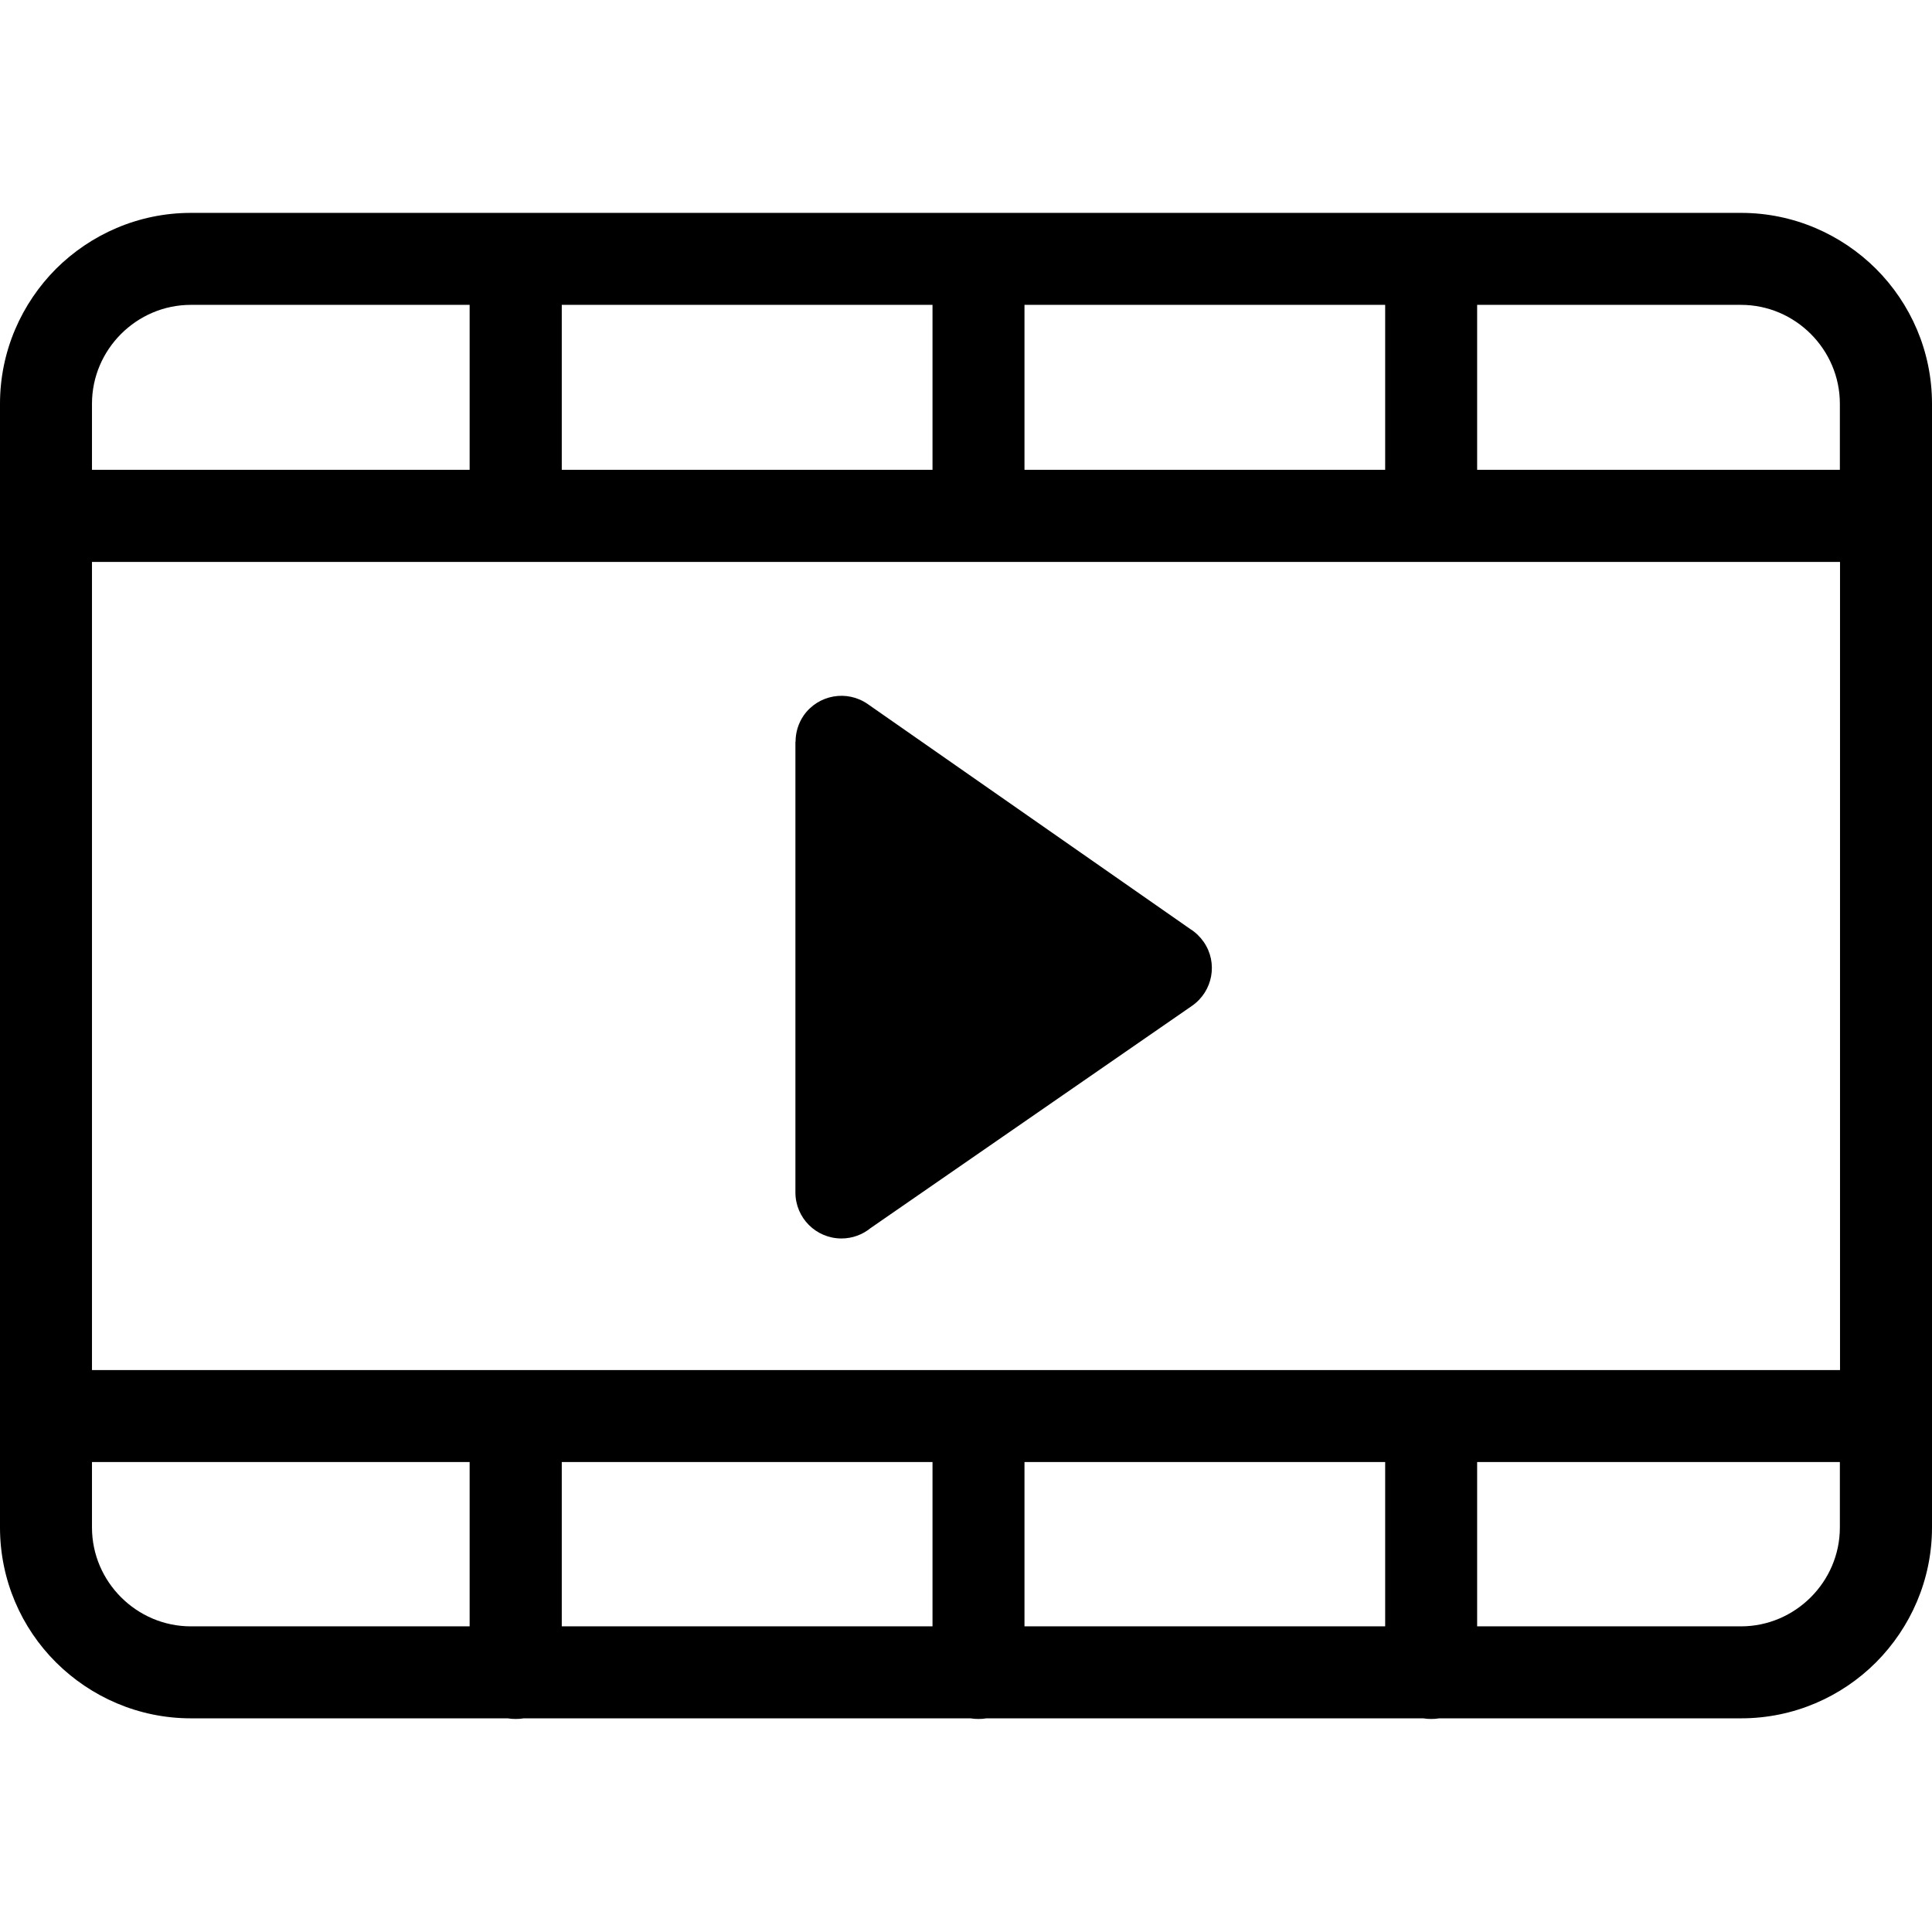
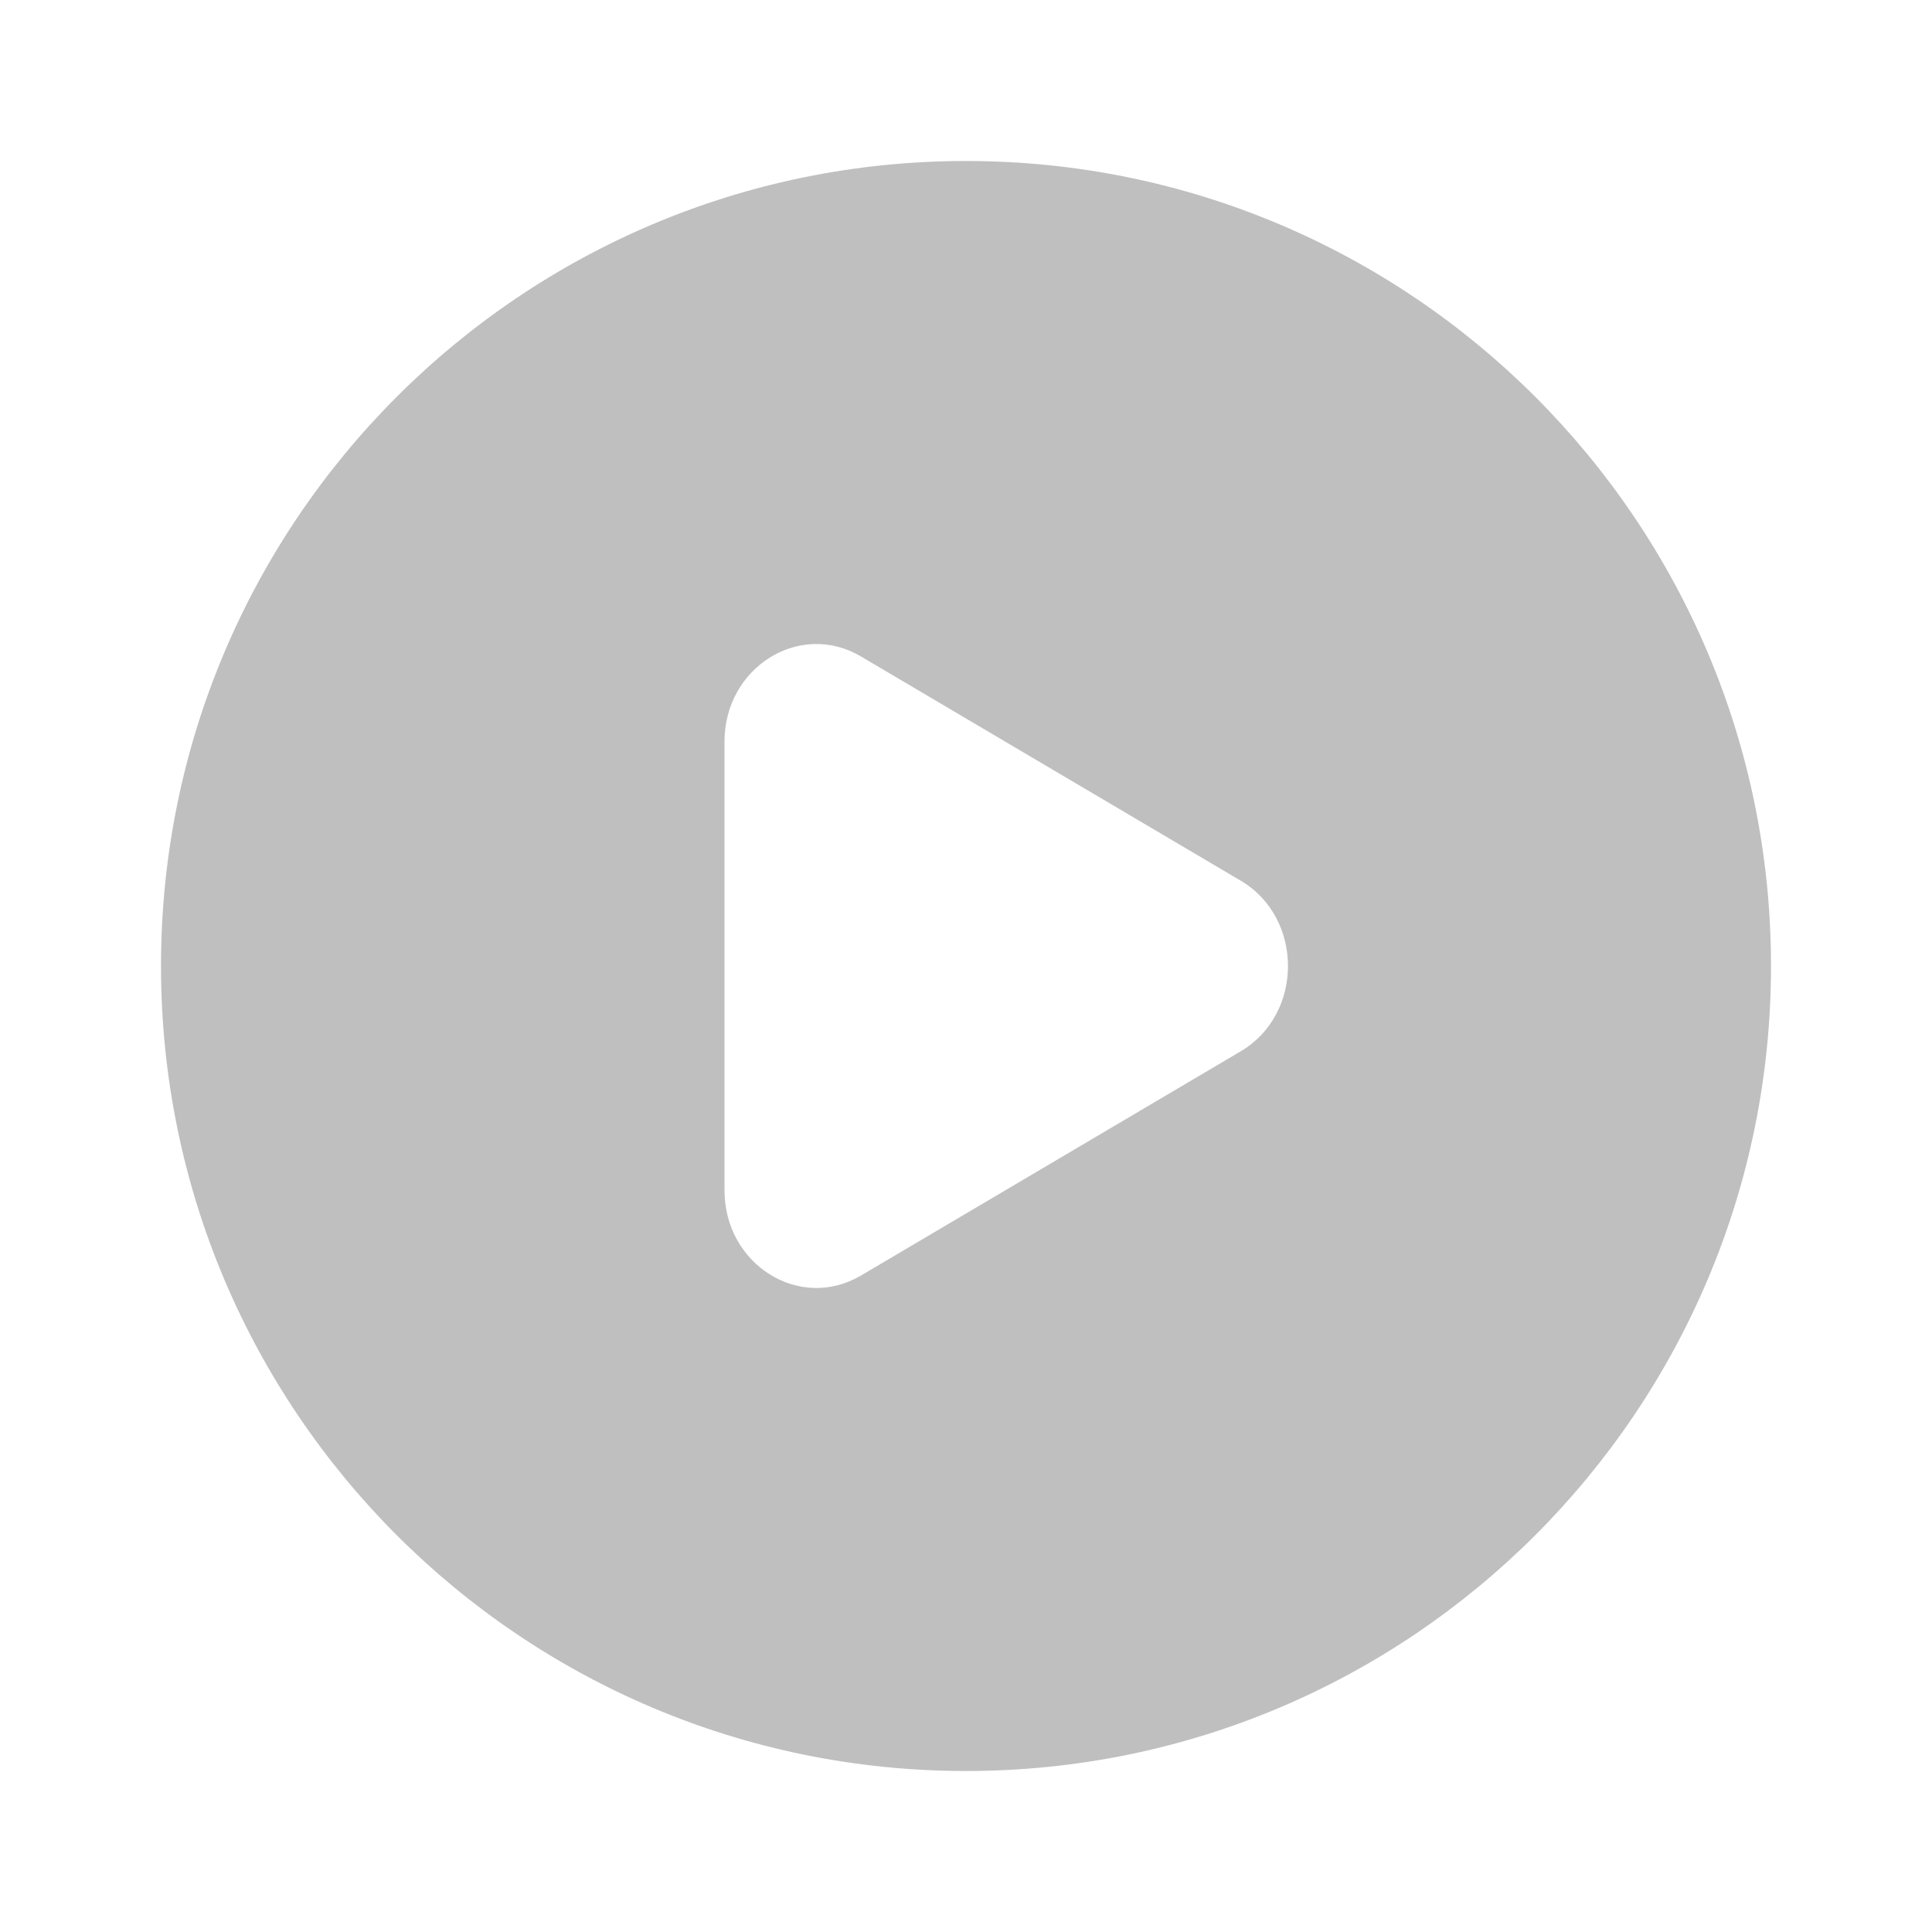
- <svg xmlns="http://www.w3.org/2000/svg" fill="#000000" viewBox="0 -13.54 122.88 122.88" version="1.1" id="Layer_1" style="enable-background:new 0 0 122.88 95.8" xml:space="preserve">
+ <svg xmlns="http://www.w3.org/2000/svg" viewBox="0 0 24 24" fill="none">
  <g id="SVGRepo_bgCarrier" stroke-width="0" />
  <g id="SVGRepo_tracerCarrier" stroke-linecap="round" stroke-linejoin="round" />
  <g id="SVGRepo_iconCarrier">
-     <g>
-       <path d="M12.14,0H32.8h29.43h28.8h19.71c3.34,0,6.38,1.37,8.58,3.56c2.2,2.2,3.56,5.24,3.56,8.58v7.13v57.25v7.09 c0,3.34-1.37,6.38-3.56,8.58c-2.2,2.2-5.24,3.56-8.58,3.56h-19.2c-0.16,0.03-0.33,0.04-0.51,0.04c-0.17,0-0.34-0.01-0.51-0.04 H62.74c-0.16,0.03-0.33,0.04-0.51,0.04c-0.17,0-0.34-0.01-0.51-0.04H33.31c-0.16,0.03-0.33,0.04-0.51,0.04 c-0.17,0-0.34-0.01-0.51-0.04H12.14c-3.34,0-6.38-1.37-8.58-3.56S0,86.95,0,83.61v-7.09V19.27v-7.13C0,8.8,1.37,5.76,3.56,3.56 C5.76,1.37,8.8,0,12.14,0L12.14,0z M55.19,31.24l20.53,14.32c0.32,0.2,0.61,0.48,0.84,0.81c0.92,1.33,0.58,3.14-0.74,4.06 L55.37,64.57c-0.5,0.41-1.15,0.66-1.85,0.66c-1.62,0-2.93-1.31-2.93-2.93V33.63h0.01c0-0.58,0.17-1.16,0.52-1.67 C52.05,30.64,53.87,30.32,55.19,31.24L55.19,31.24z M93.95,79.45V89.9h16.78c1.73,0,3.3-0.71,4.44-1.85 c1.14-1.14,1.85-2.71,1.85-4.44v-4.16H93.95L93.95,79.45z M88.1,89.9V79.45H65.16V89.9H88.1L88.1,89.9z M59.31,89.9V79.45H35.73 V89.9H59.31L59.31,89.9z M29.87,89.9V79.45H5.85v4.16c0,1.73,0.71,3.3,1.85,4.44c1.14,1.14,2.71,1.85,4.44,1.85H29.87L29.87,89.9z M5.85,73.6H32.8h29.43h28.8h26V22.2h-26h-28.8H32.8H5.85V73.6L5.85,73.6z M88.1,16.35V5.85H65.16v10.49H88.1L88.1,16.35z M93.95,5.85v10.49h23.07v-4.2c0-1.73-0.71-3.3-1.85-4.44c-1.14-1.14-2.71-1.85-4.44-1.85H93.95L93.95,5.85z M59.31,16.35V5.85 H35.73v10.49H59.31L59.31,16.35z M29.87,16.35V5.85H12.14c-1.73,0-3.3,0.71-4.44,1.85c-1.14,1.14-1.85,2.71-1.85,4.44v4.2H29.87 L29.87,16.35z" />
-     </g>
+     <path fill-rule="evenodd" clip-rule="evenodd" d="M12 22C17.523 22 22 17.523 22 12C22 6.477 17.523 2 12 2C6.477 2 2 6.477 2 12C2 17.523 6.477 22 12 22ZM10.694 15.846L15.414 13.059C16.195 12.597 16.195 11.403 15.414 10.941L10.694 8.154C9.934 7.706 9 8.289 9 9.213V14.787C9 15.71 9.934 16.294 10.694 15.846Z" fill="#bfbfbf" />
  </g>
</svg>
